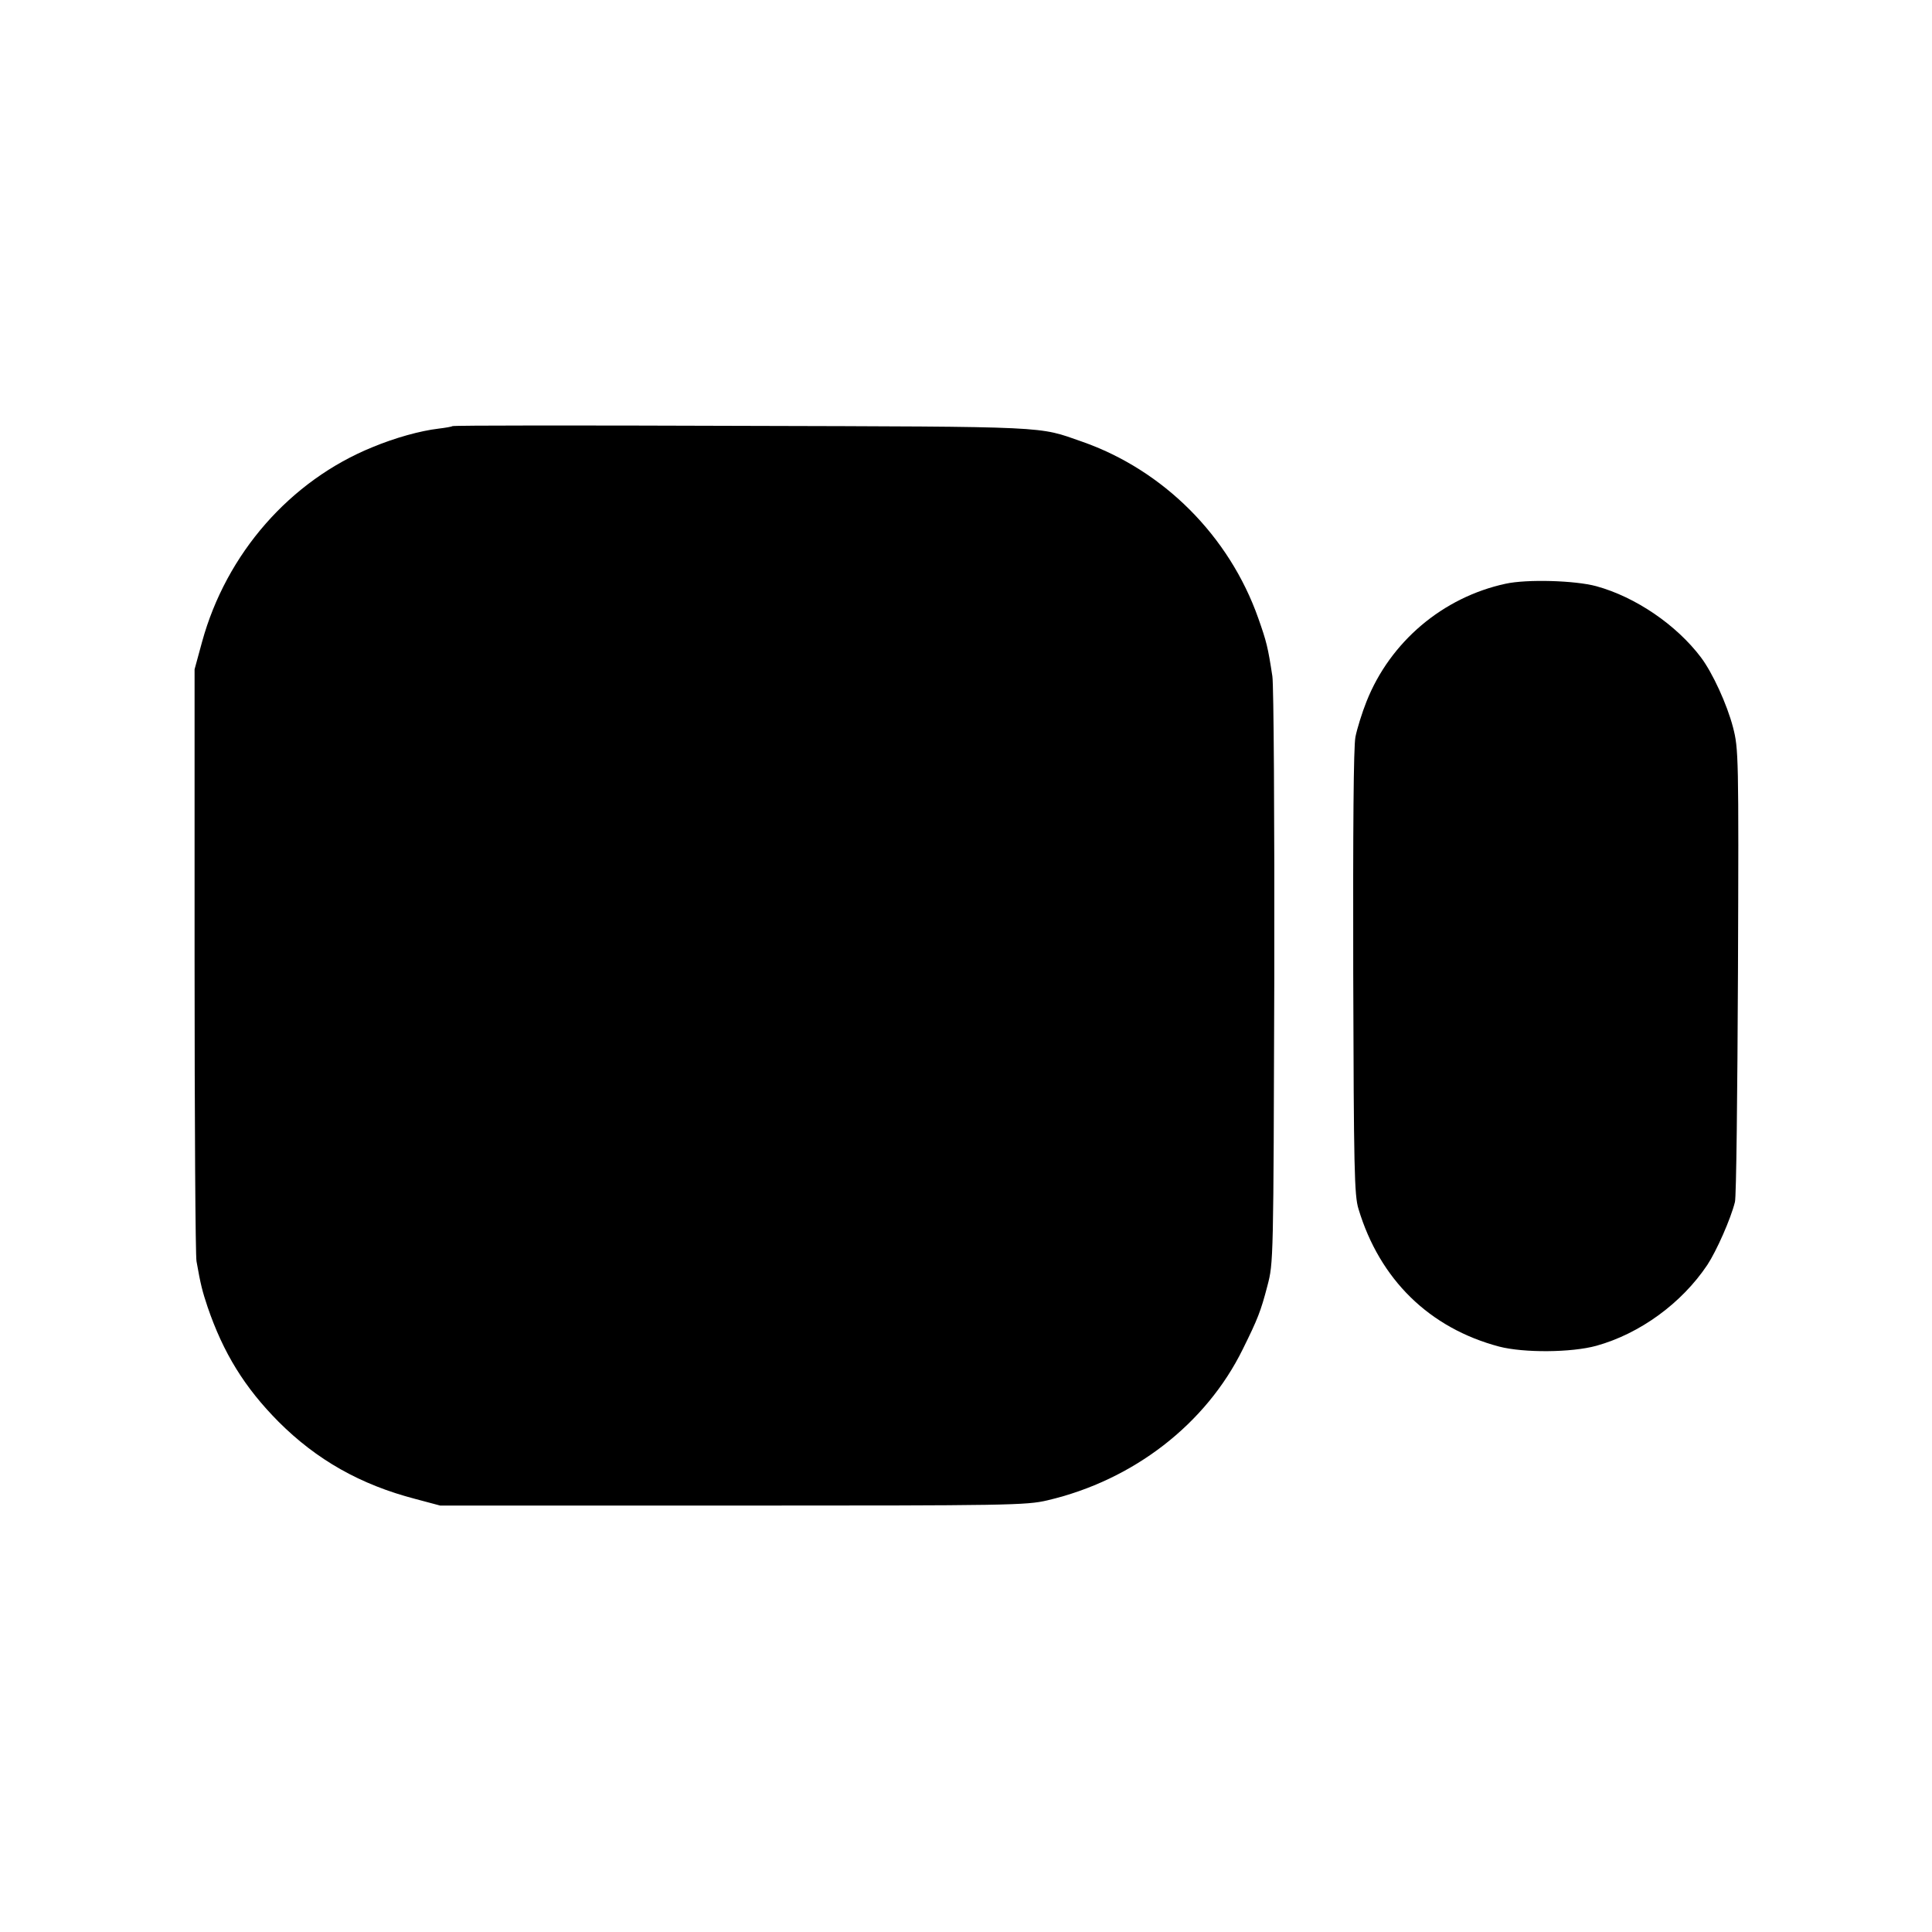
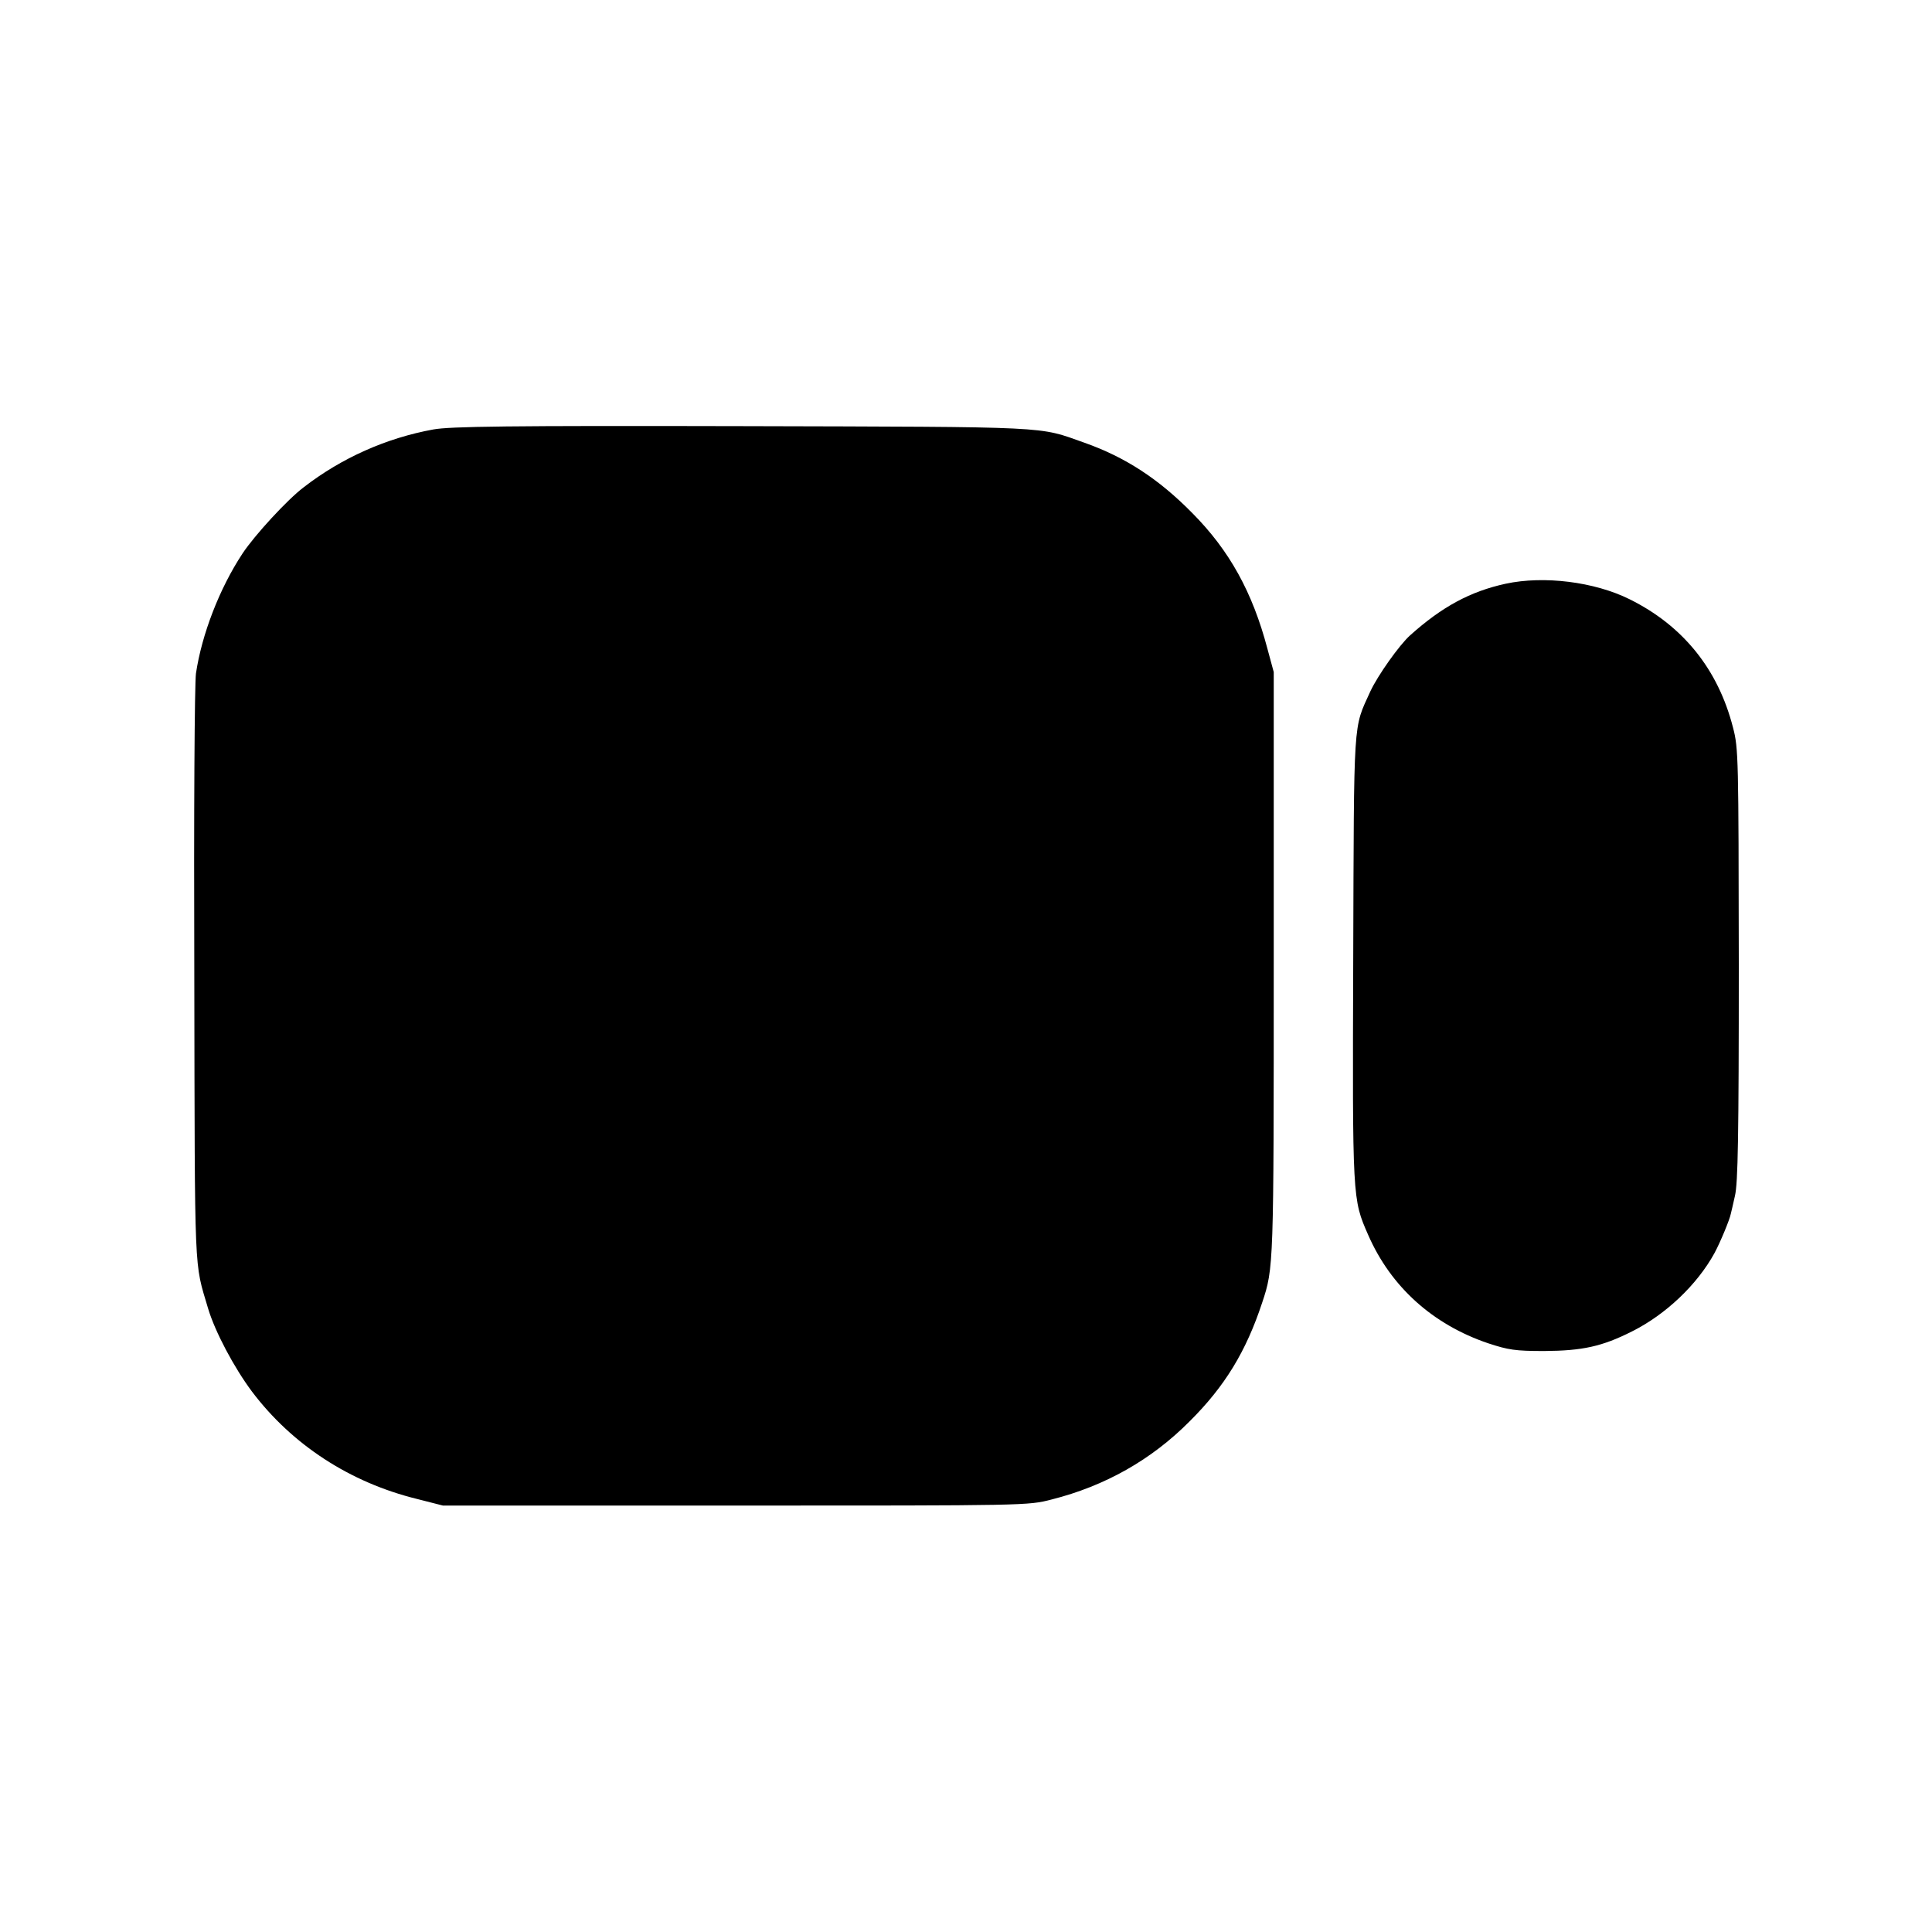
<svg xmlns="http://www.w3.org/2000/svg" version="1.0" width="700pt" height="700pt" viewBox="0 0 700 700" preserveAspectRatio="xMidYMid meet">
  <g transform="translate(0,700) scale(0.1,-0.1)" fill="#000000" stroke="none">
-     <path d="M1639 5456 c-2 -2 -25 -6 -50 -9 -67 -8 -157 -33 -239 -67 -298 -121 -530 -385 -618 -706 l-27 -99 0 -1055 c0 -580 3 -1071 7 -1090 15 -85 21 -108 40 -165 57 -167 134 -292 257 -416 138 -138 296 -228 496 -280 l90 -24 1060 0 c1001 0 1064 1 1140 19 312 73 575 277 708 548 54 109 65 137 89 229 22 84 22 84 25 1119 1 569 -2 1060 -7 1090 -16 105 -21 125 -51 210 -105 298 -344 537 -639 640 -161 56 -101 54 -1231 57 -575 2 -1047 2 -1050 -1z" />
-     <path d="M5455 4885 c-227 -49 -418 -210 -504 -427 -16 -40 -34 -98 -40 -128 -7 -36 -9 -333 -8 -855 2 -713 4 -806 19 -855 77 -256 257 -432 510 -499 89 -23 261 -22 352 3 158 44 309 154 402 293 33 50 85 167 100 228 5 17 9 392 11 835 3 786 2 807 -18 885 -22 84 -74 197 -116 253 -89 118 -237 219 -379 258 -77 21 -252 26 -329 9z" />
+     <path d="M1570 5444 c-170 -31 -332 -103 -469 -209 -60 -45 -179 -175 -222 -240 -84 -127 -148 -294 -169 -435 -5 -38 -8 -497 -6 -1100 2 -1107 -1 -1028 50 -1201 25 -84 94 -214 159 -301 145 -192 354 -329 598 -389 l94 -24 1060 0 c1057 0 1060 0 1145 22 194 49 362 144 500 283 128 127 205 254 263 430 42 126 42 132 42 1230 l0 1055 -23 85 c-54 204 -137 355 -272 491 -123 125 -244 203 -391 255 -170 60 -103 57 -1239 60 -851 2 -1059 -1 -1120 -12z" />
+     <path d="M5455 4885 c-128 -28 -230 -83 -346 -187 -39 -35 -117 -145 -144 -203 -63 -139 -59 -83 -62 -965 -3 -877 -3 -874 54 -1004 82 -188 234 -325 435 -393 73 -24 98 -28 203 -28 138 1 209 16 318 71 122 61 236 169 299 284 21 39 55 121 59 142 1 4 8 33 15 65 11 46 14 216 14 838 -1 750 -1 783 -21 859 -54 211 -181 369 -375 465 -127 63 -310 86 -449 56z" />
  </g>
</svg>
